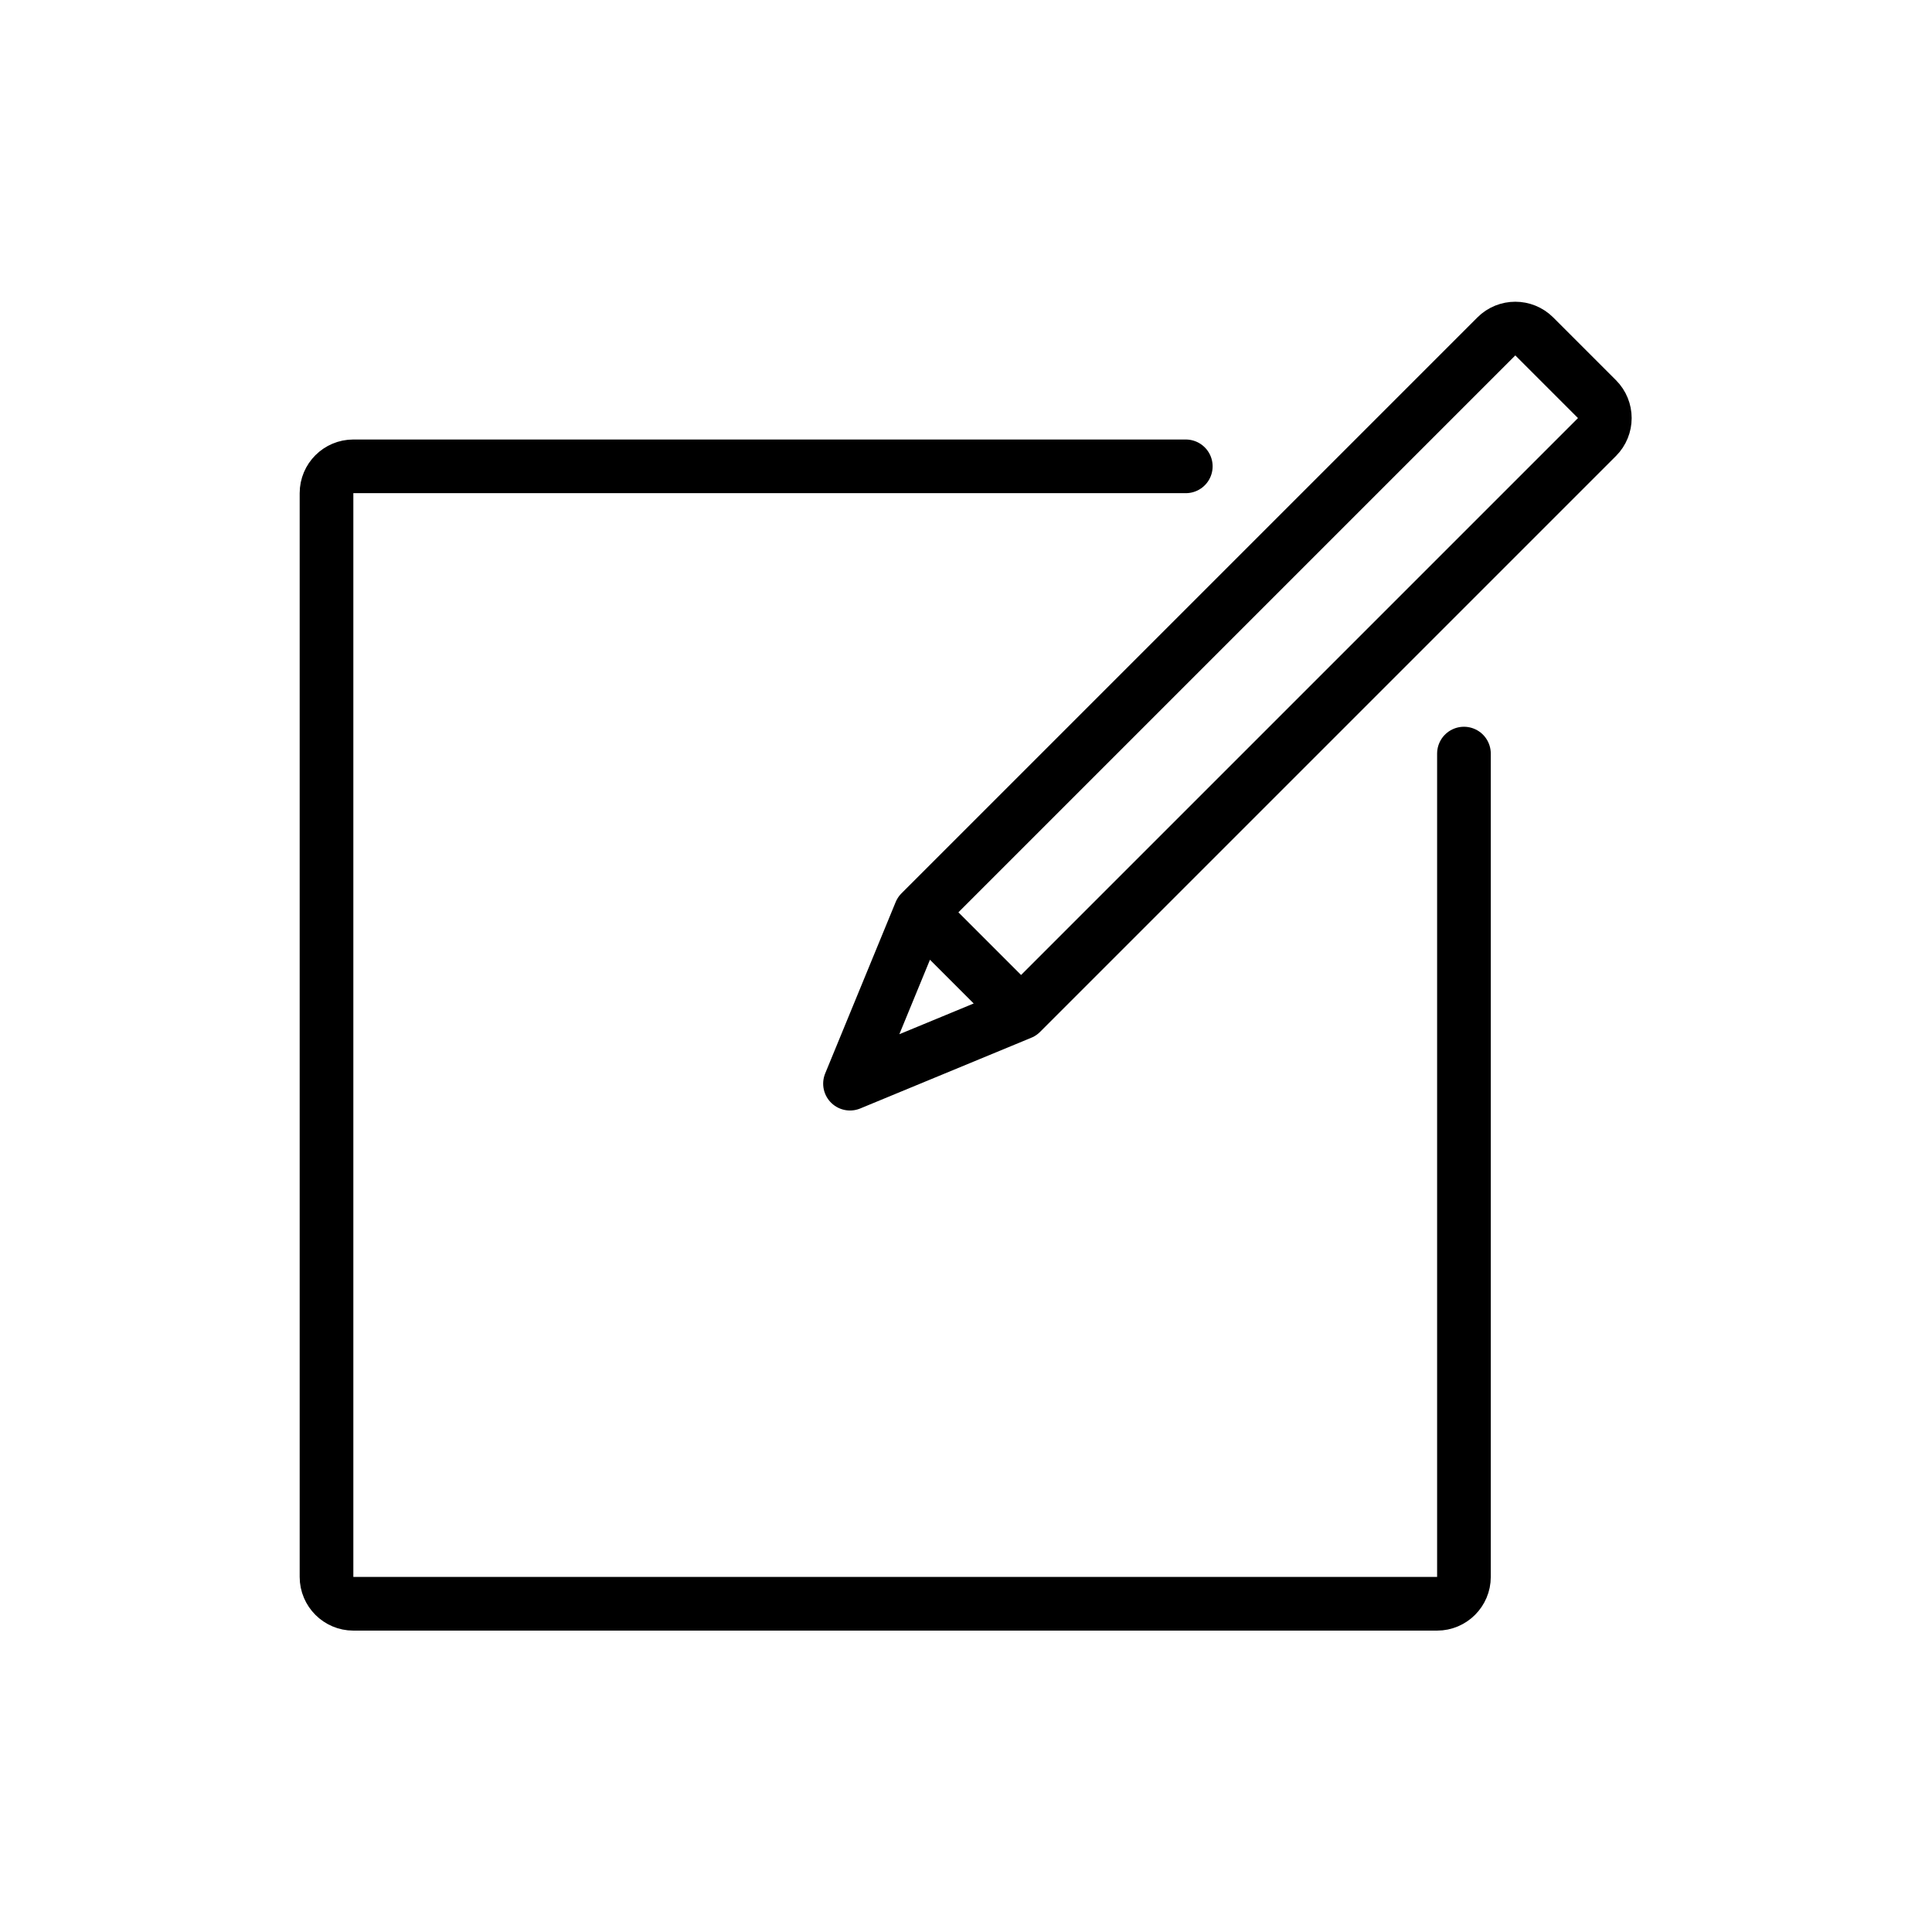
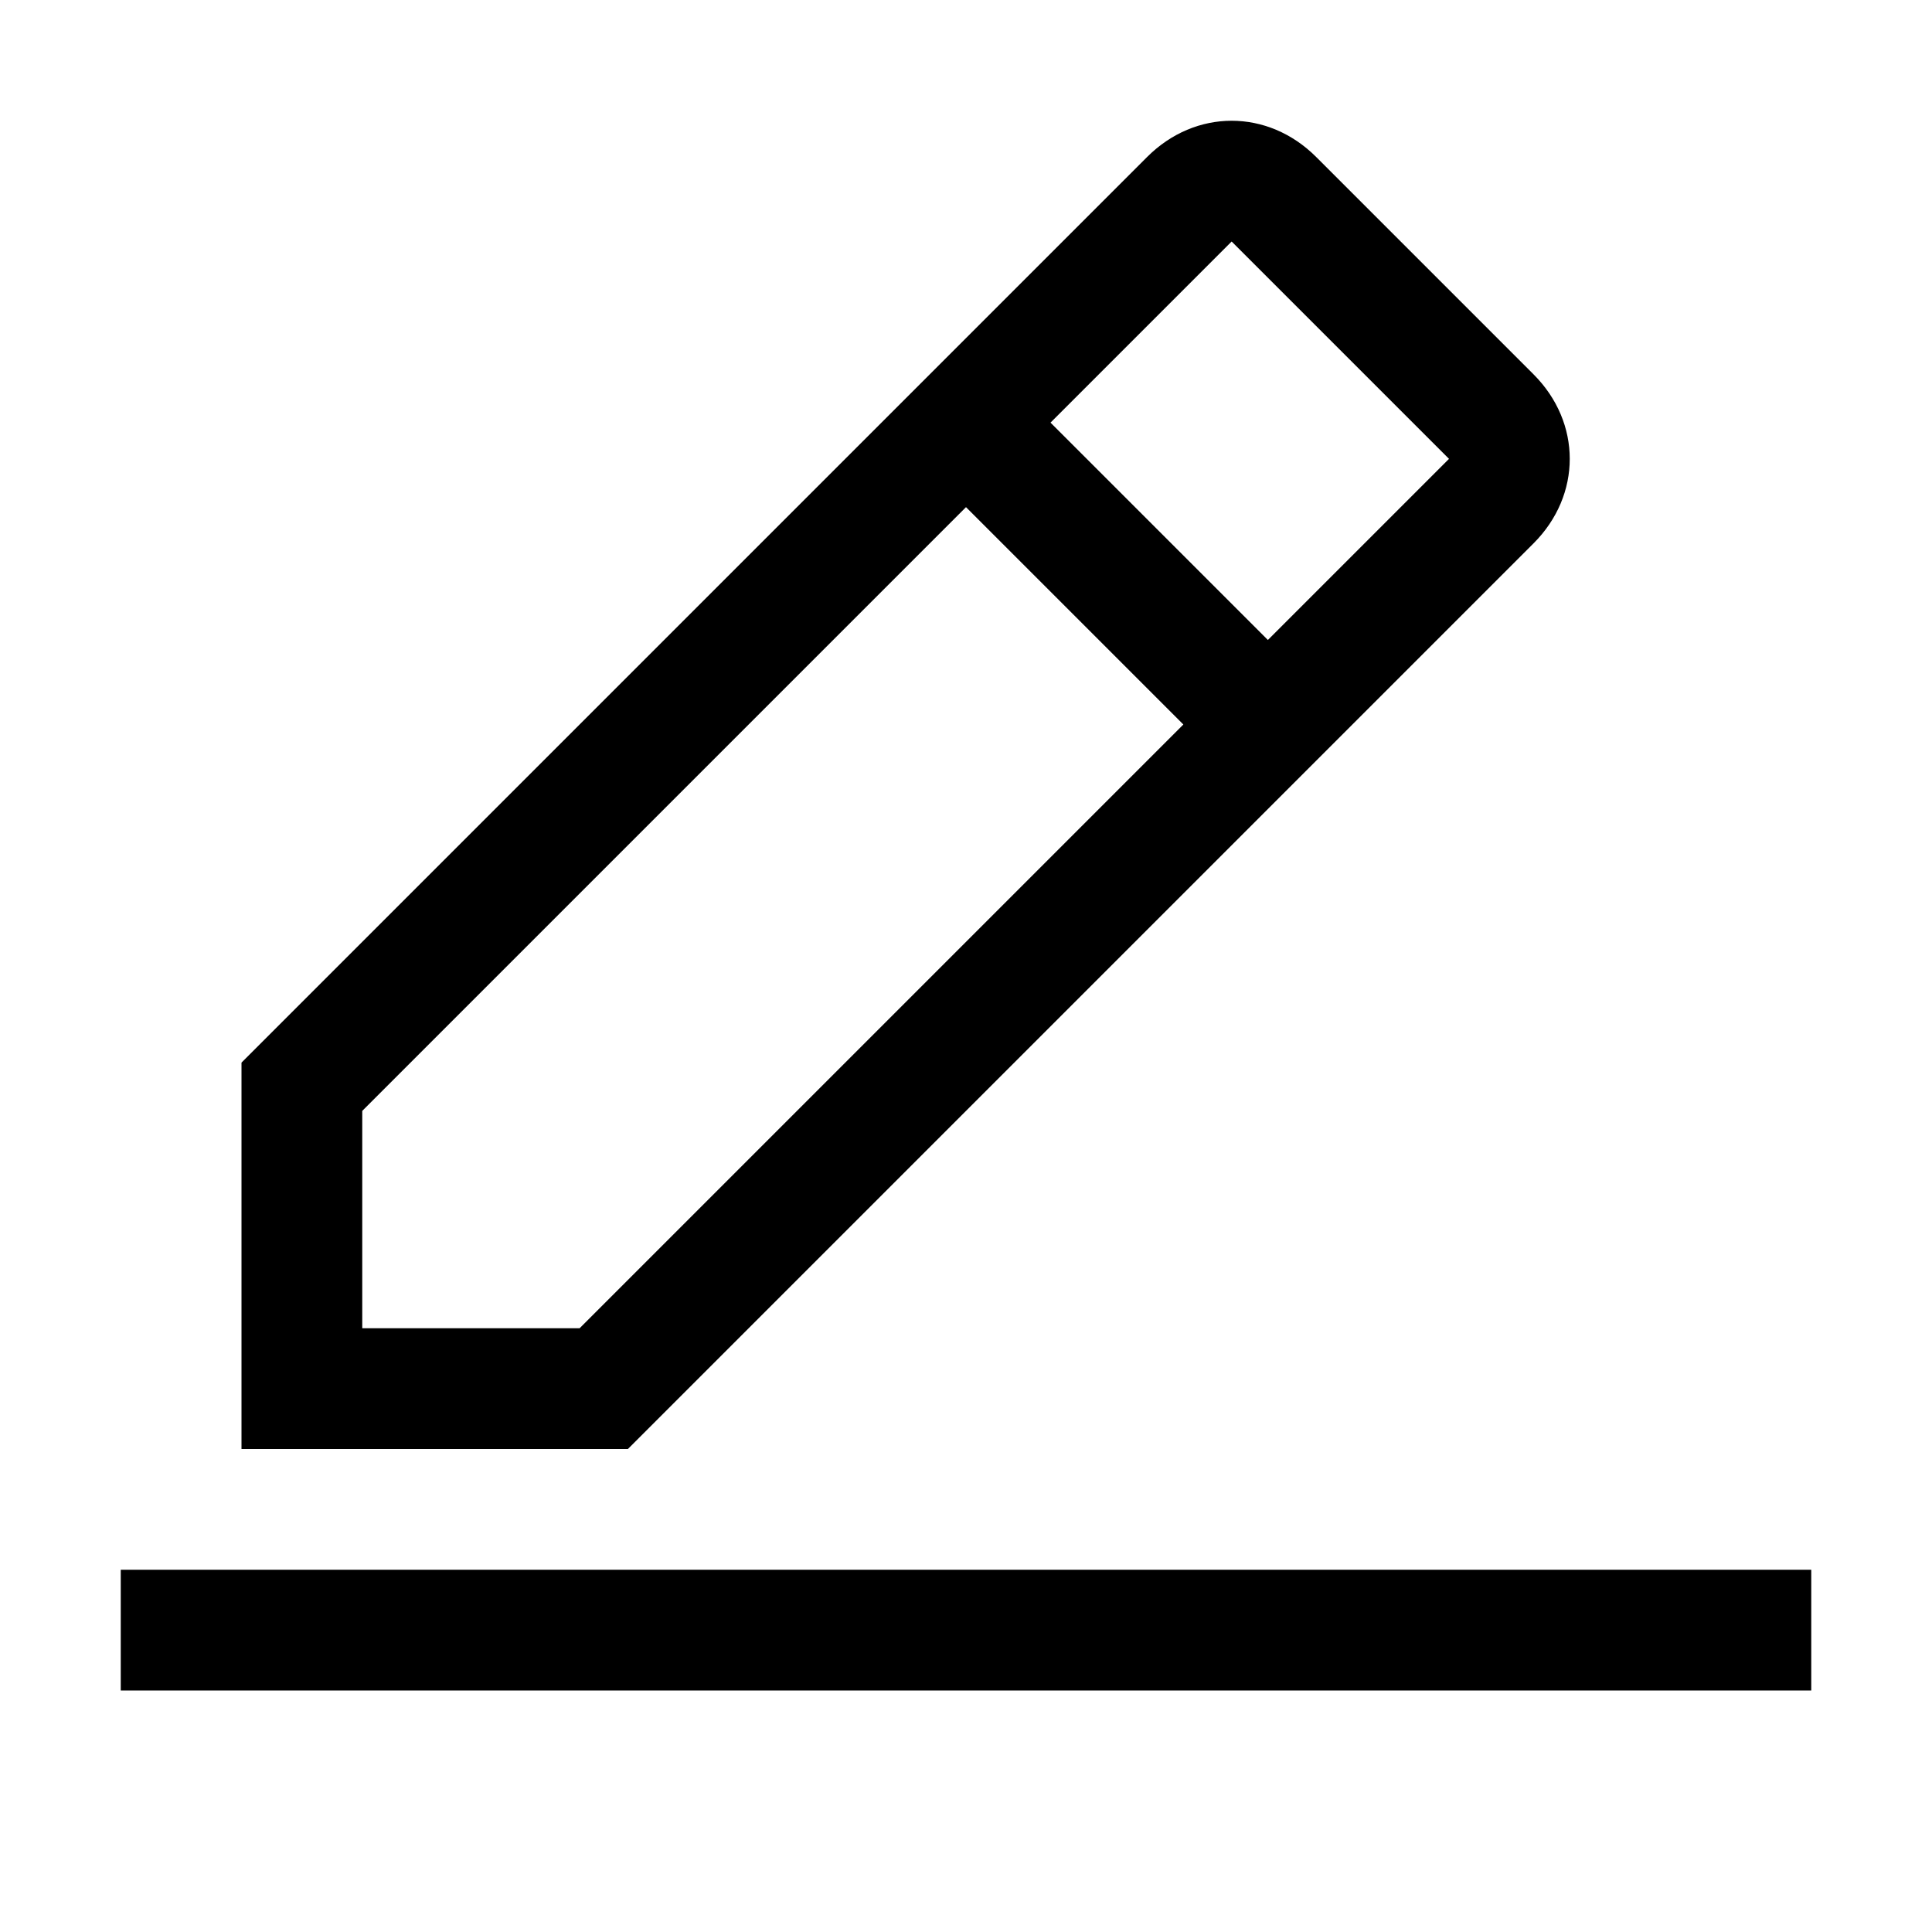
- <svg xmlns="http://www.w3.org/2000/svg" id="emoji" viewBox="0 0 72 72">
-   <g id="line">
-     <path fill="none" stroke="#000000" stroke-linecap="round" stroke-linejoin="round" stroke-miterlimit="10" stroke-width="2" d="M54.557,28.084v30.684c0,0.55-0.45,1-1,1H13.168c-0.55,0-1-0.45-1-1V18.379c0-0.552,0.448-1,1-1h31.023" />
-     <path fill="none" stroke="#000000" stroke-linecap="round" stroke-linejoin="round" stroke-miterlimit="10" stroke-width="2" d="M38.053,37.749l21.461-21.461c0.391-0.391,0.391-1.024,0-1.414l-2.336-2.336c-0.391-0.391-1.024-0.391-1.414,0 L34.303,33.999l-2.626,6.386L38.053,37.749l-3.75-3.75" />
-   </g>
+ <svg xmlns="http://www.w3.org/2000/svg" version="1.1" id="icon" x="0px" y="0px" width="32px" height="32px" viewBox="0 0 32 32" style="enable-background:new 0 0 32 32;" xml:space="preserve">
+   <style type="text/css">
+ 	.st0{fill:none;}
+ </style>
+   <rect x="2" y="26" width="28" height="2" />
+   <path d="M25.4,9c0.8-0.8,0.8-2,0-2.8c0,0,0,0,0,0l-3.6-3.6c-0.8-0.8-2-0.8-2.8,0c0,0,0,0,0,0l-15,15V24h6.4L25.4,9z M20.4,4L24,7.6  l-3,3L17.4,7L20.4,4z M6,22v-3.6l10-10l3.6,3.6l-10,10H6z" />
+   <rect id="_Transparent_Rectangle_" class="st0" width="32" height="32" />
</svg>
